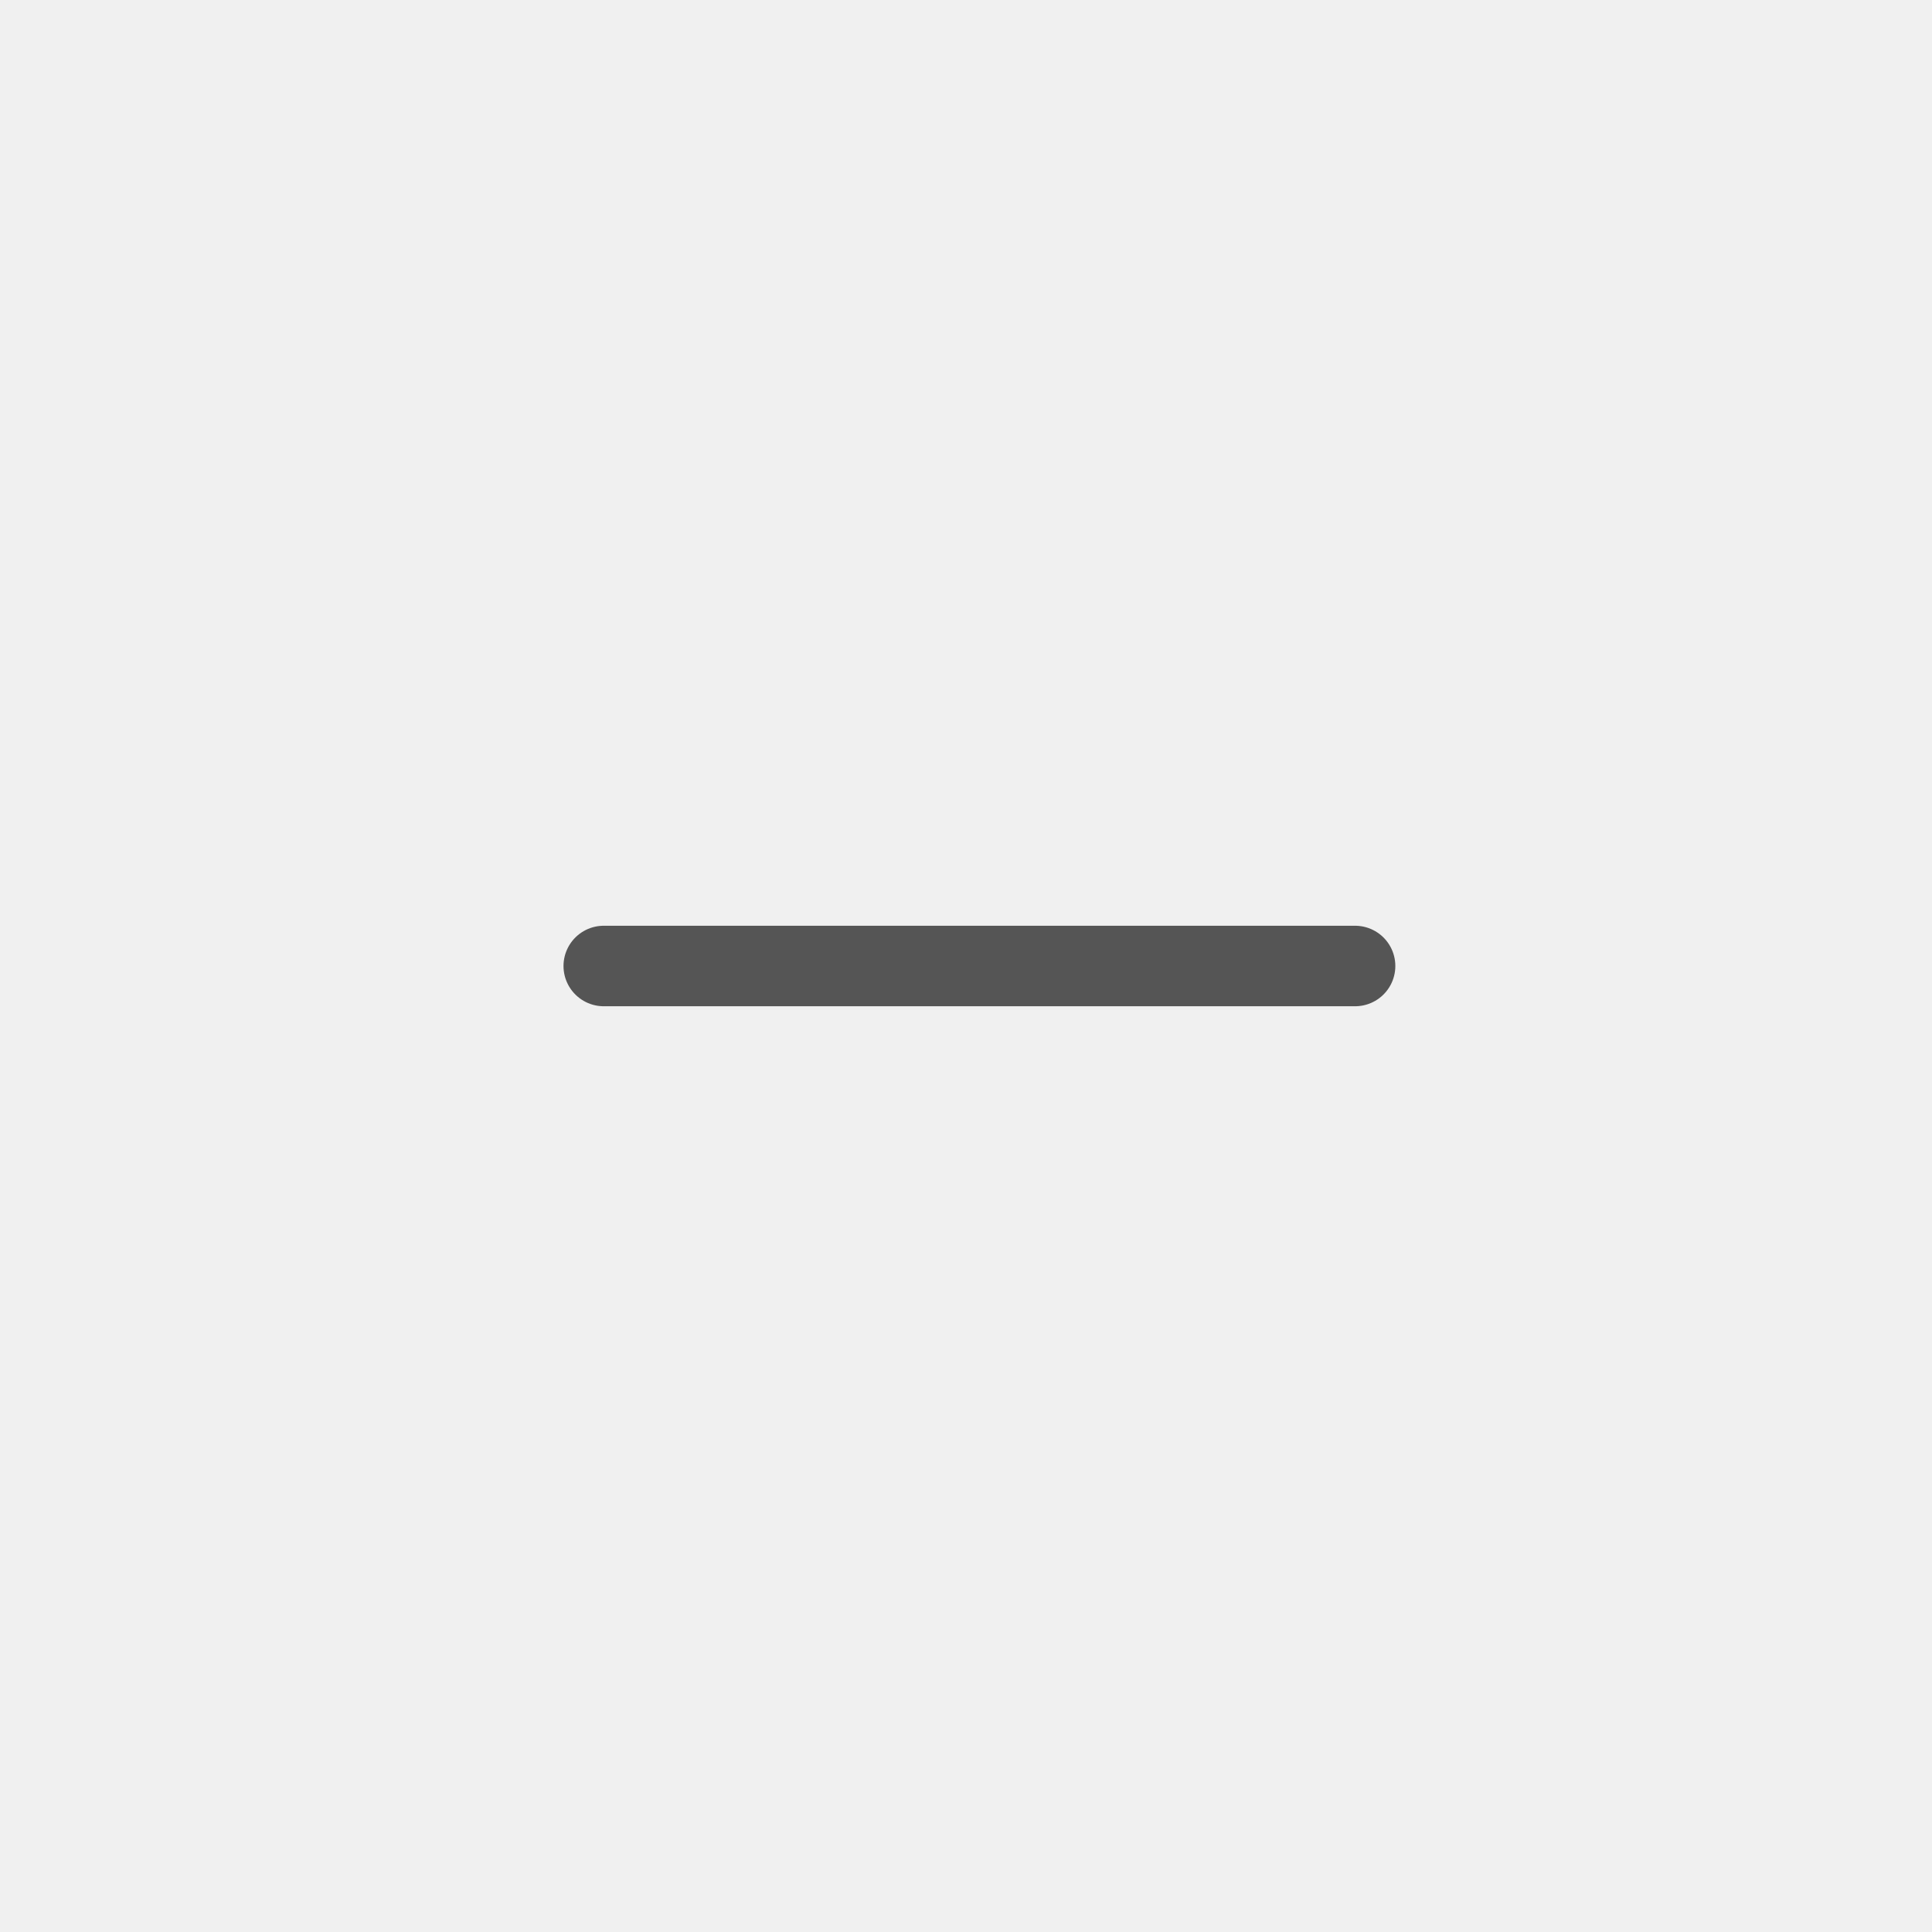
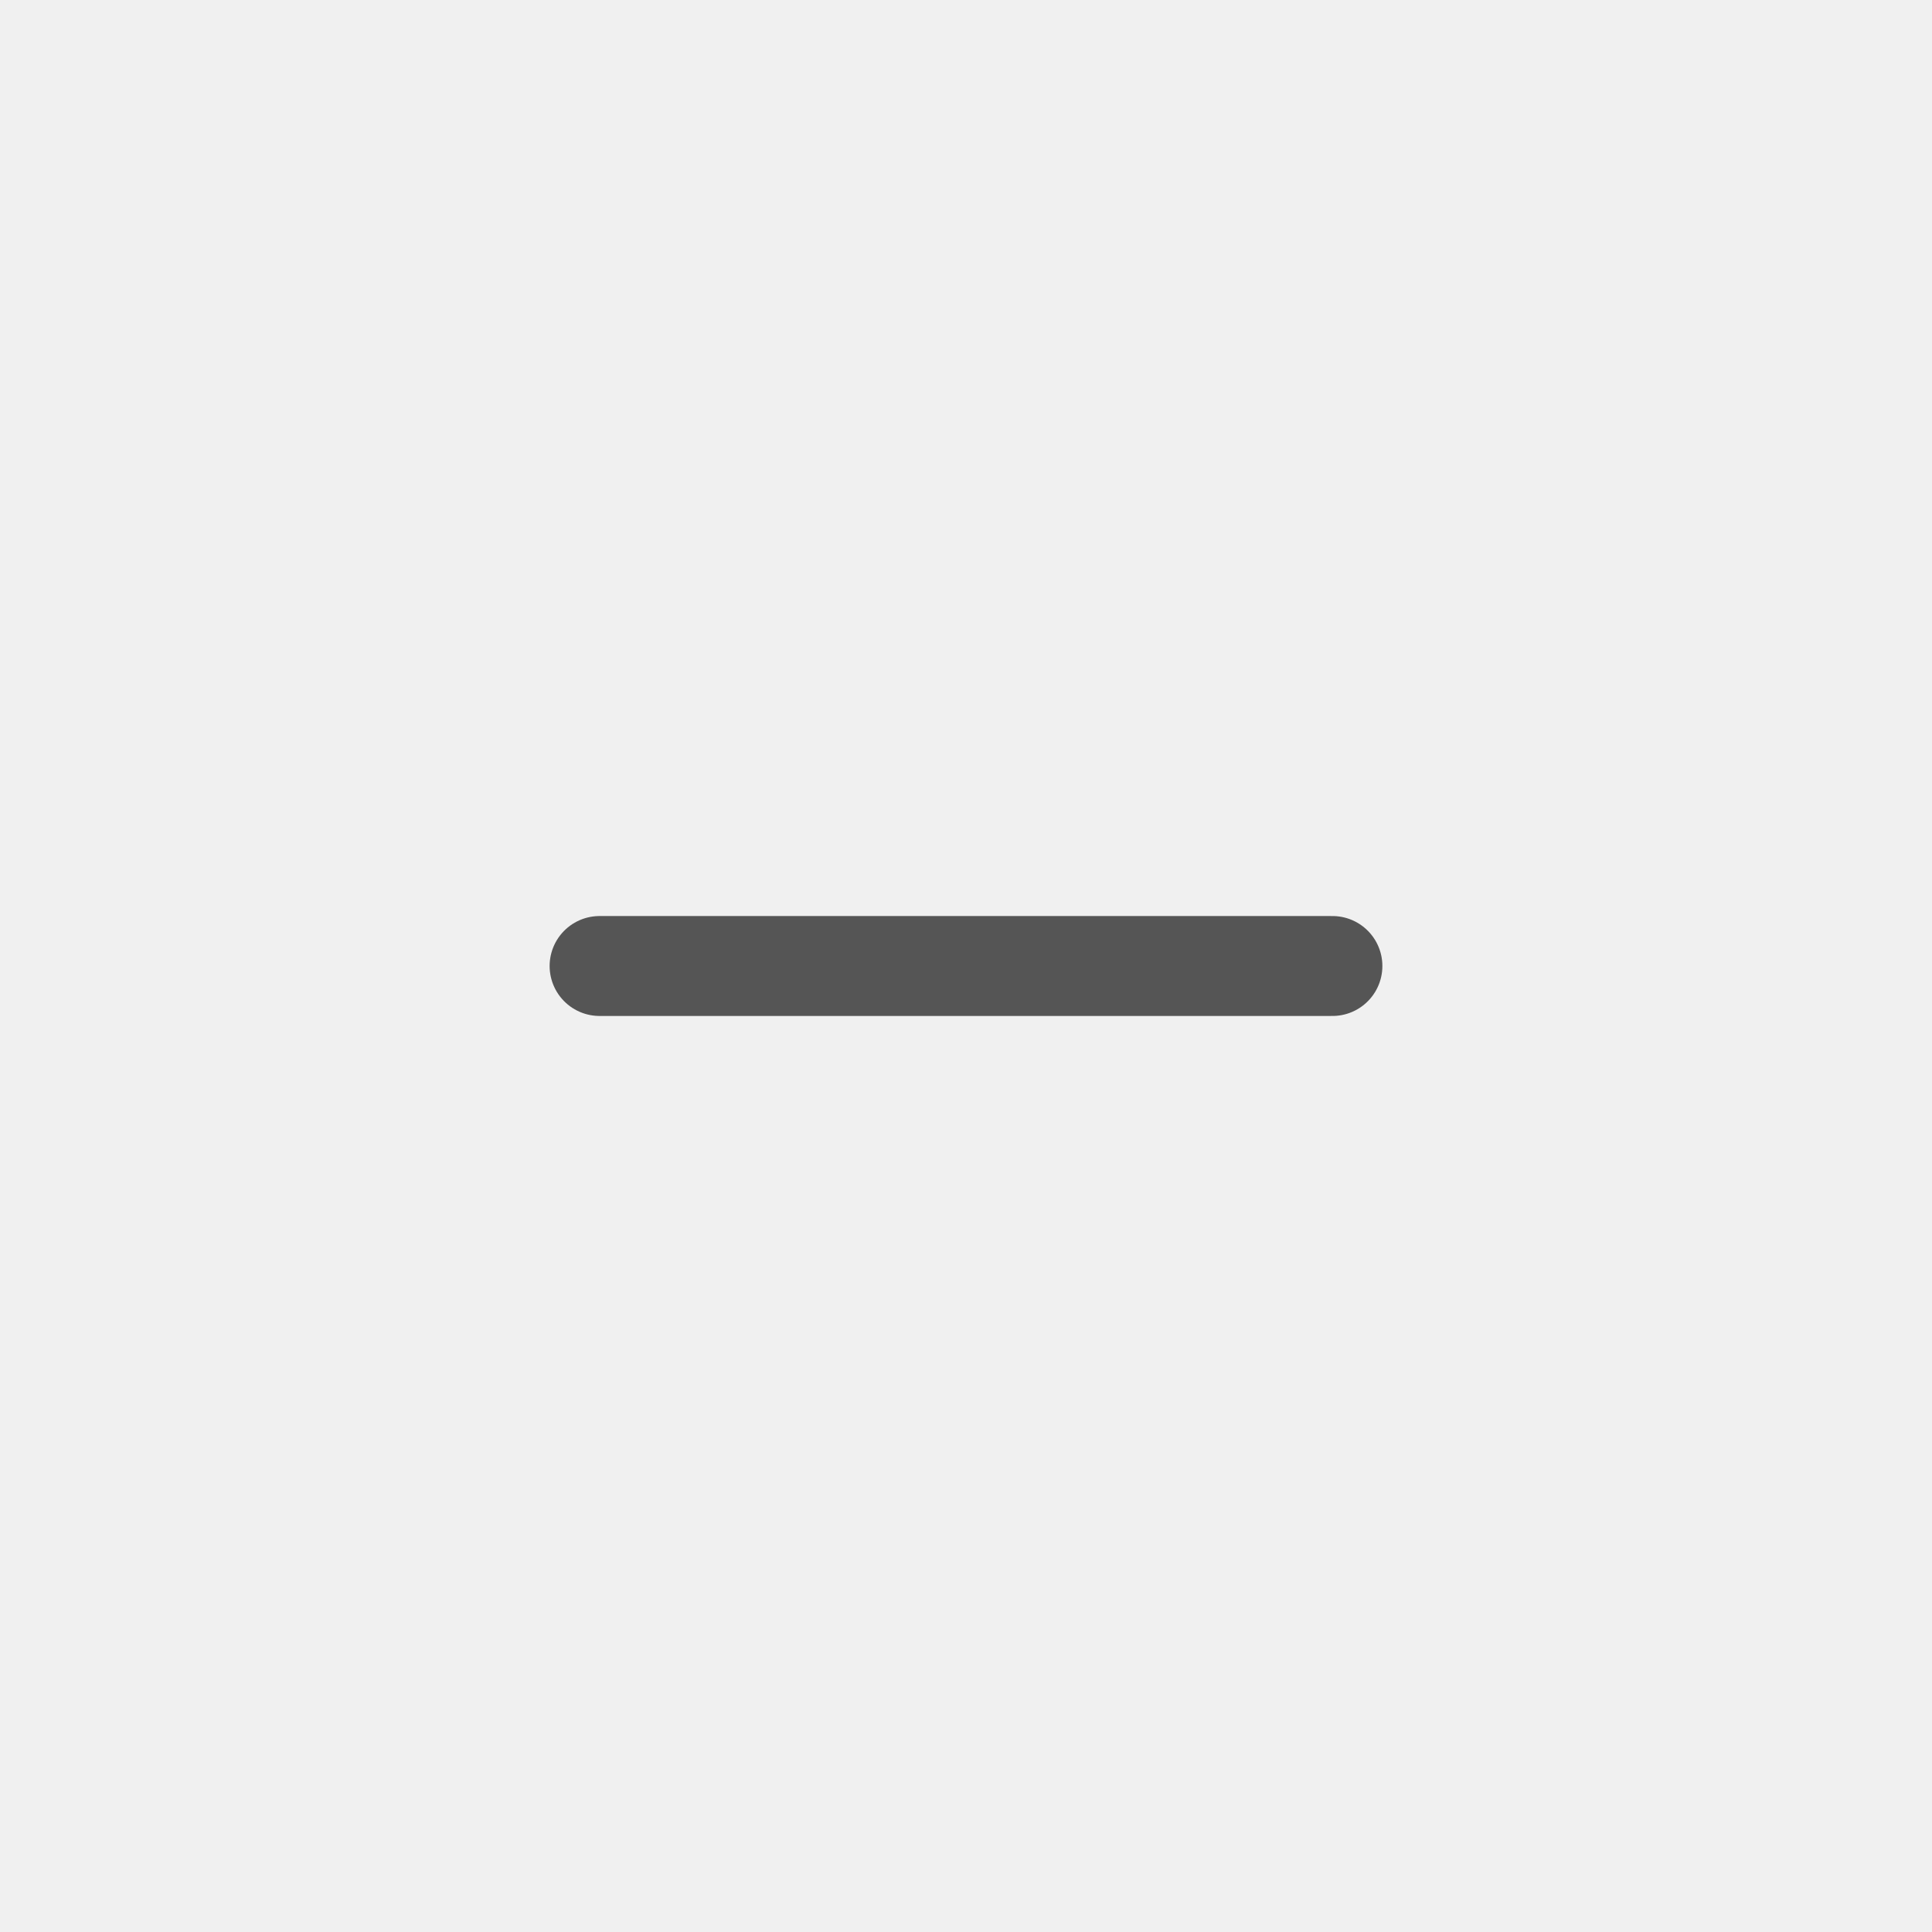
- <svg xmlns="http://www.w3.org/2000/svg" width="20" height="20" viewBox="-12 -12 72 72" fill="none">
-   <rect width="48" height="48" fill="white" fill-opacity="0.01" />
-   <path d="M10.5 24L38.5 24" stroke="#555" stroke-width="3" stroke-linecap="round" stroke-linejoin="round" />
+ <svg xmlns="http://www.w3.org/2000/svg" width="30" height="30" viewBox="0 0 29 29" fill="none">
+   <path d="M9 14.5 L20 14.5" stroke="#555" stroke-width="1.5" stroke-linecap="round" stroke-linejoin="round" />
</svg>
